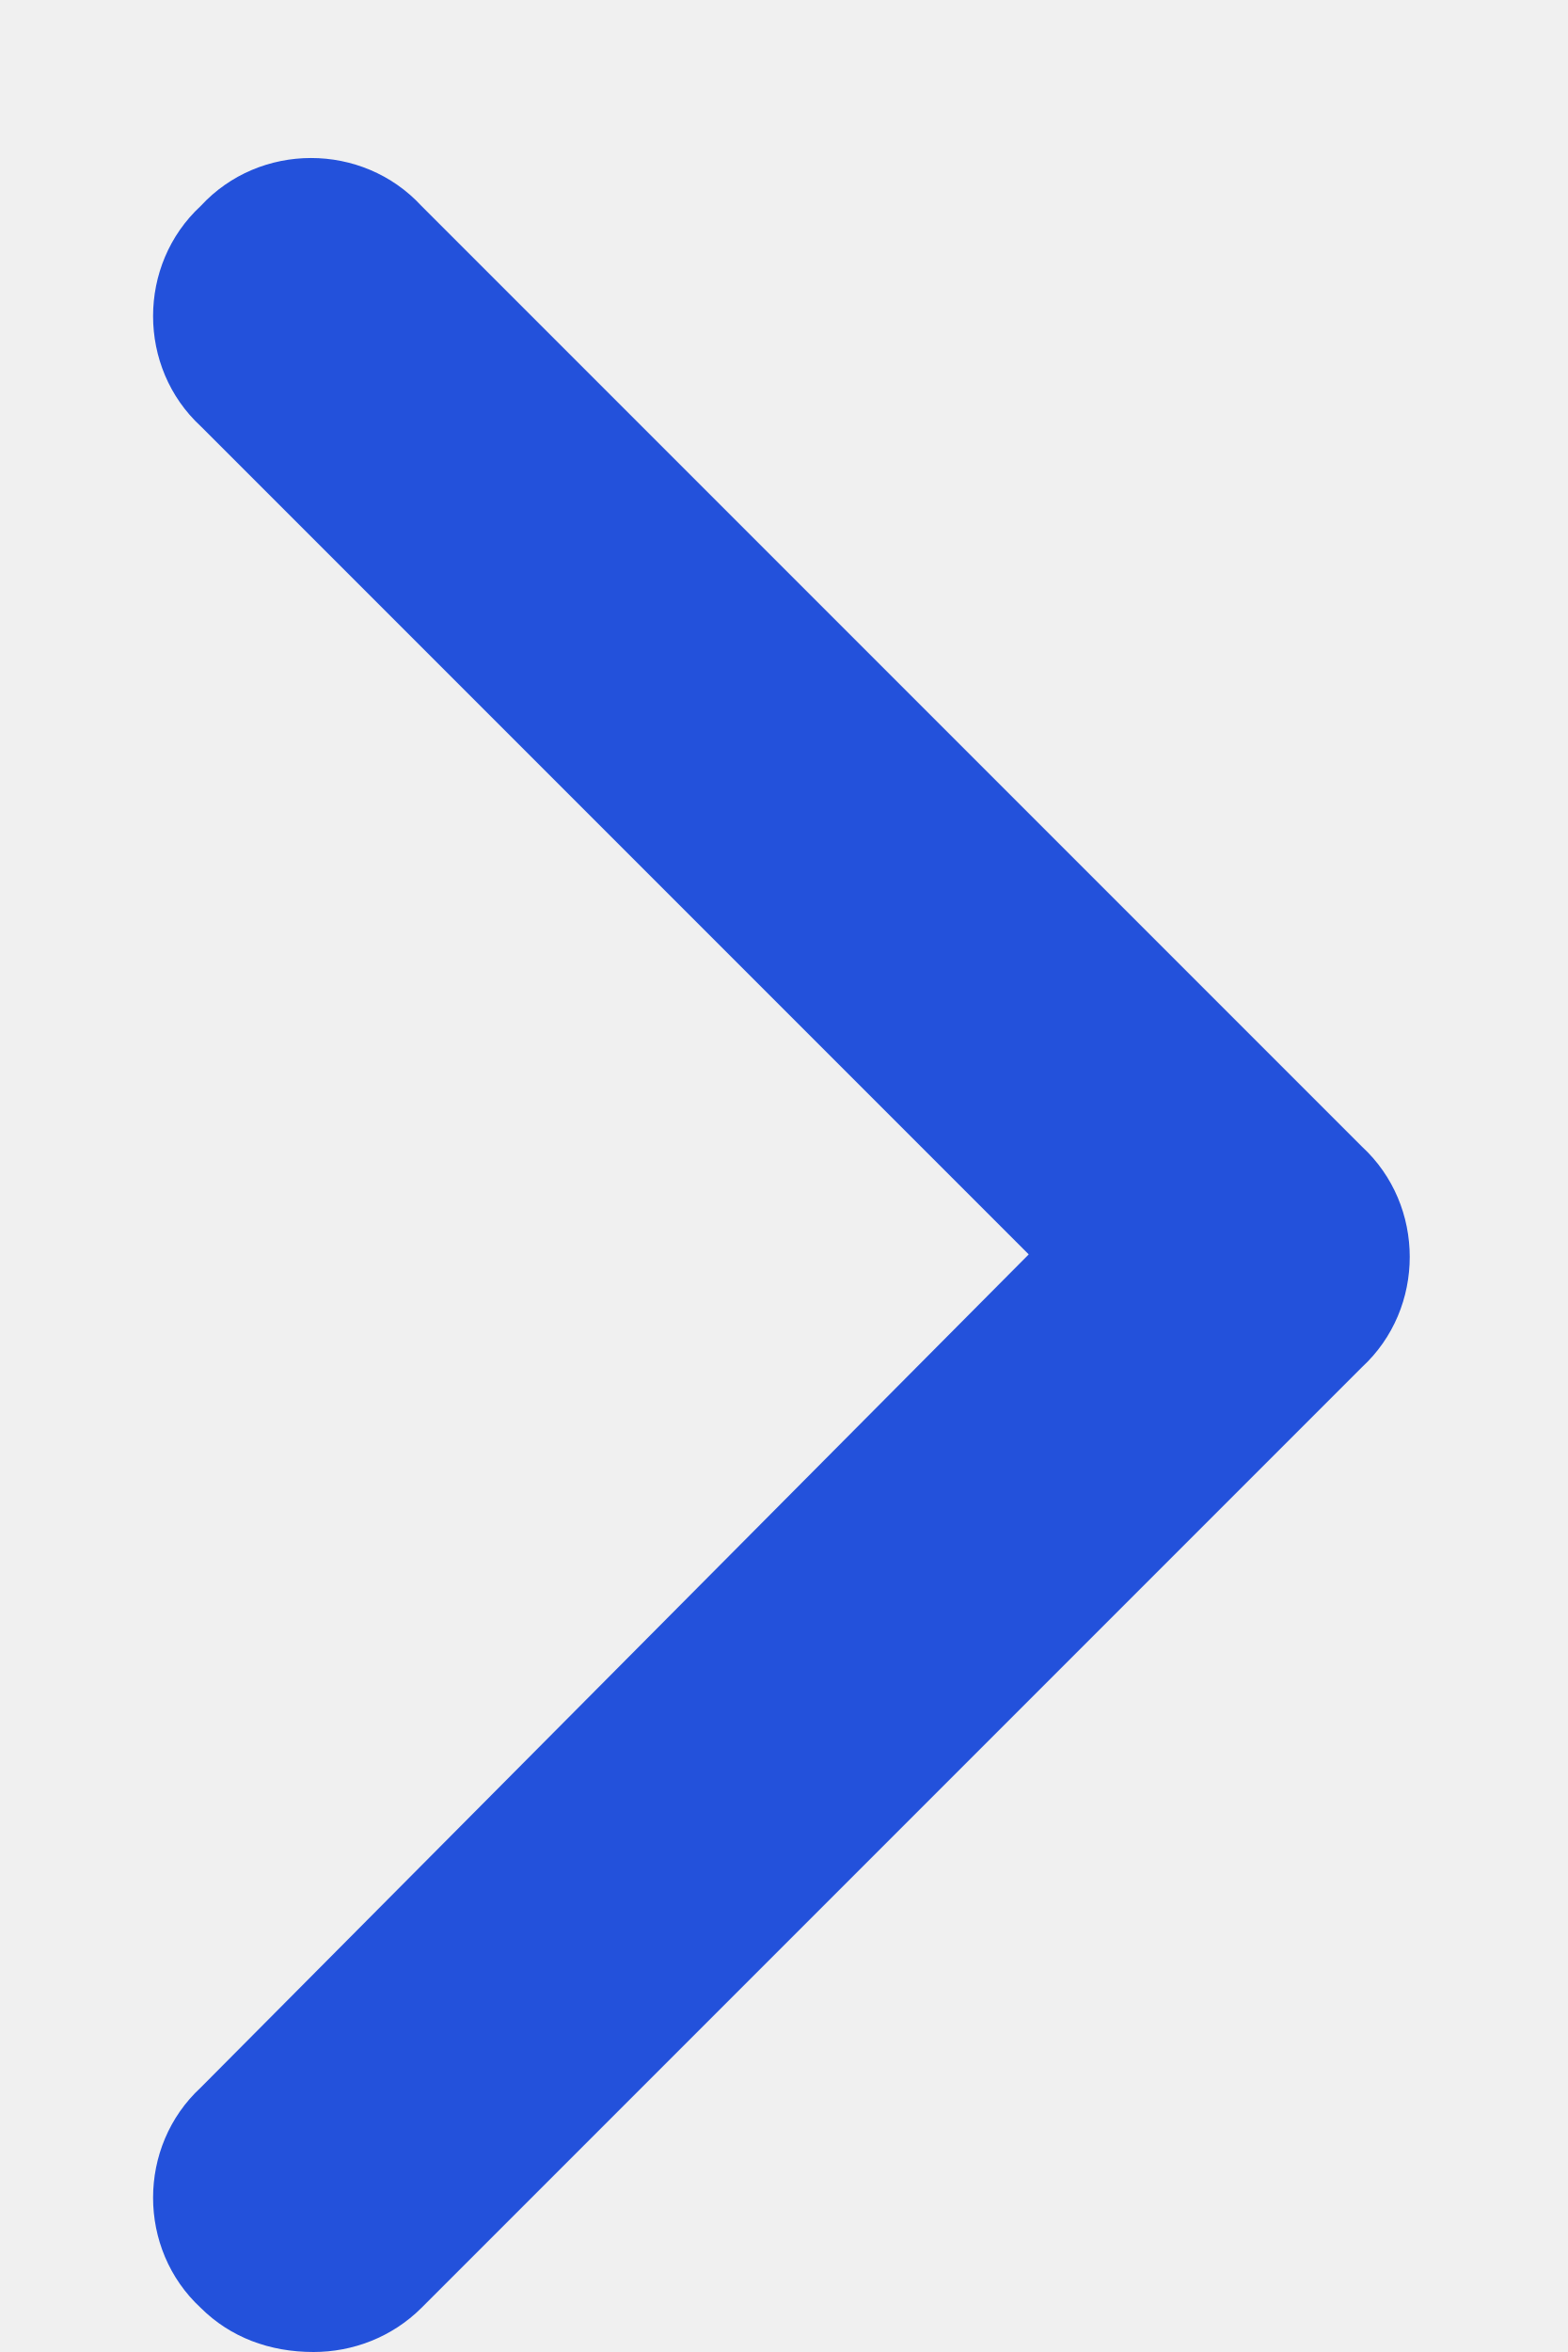
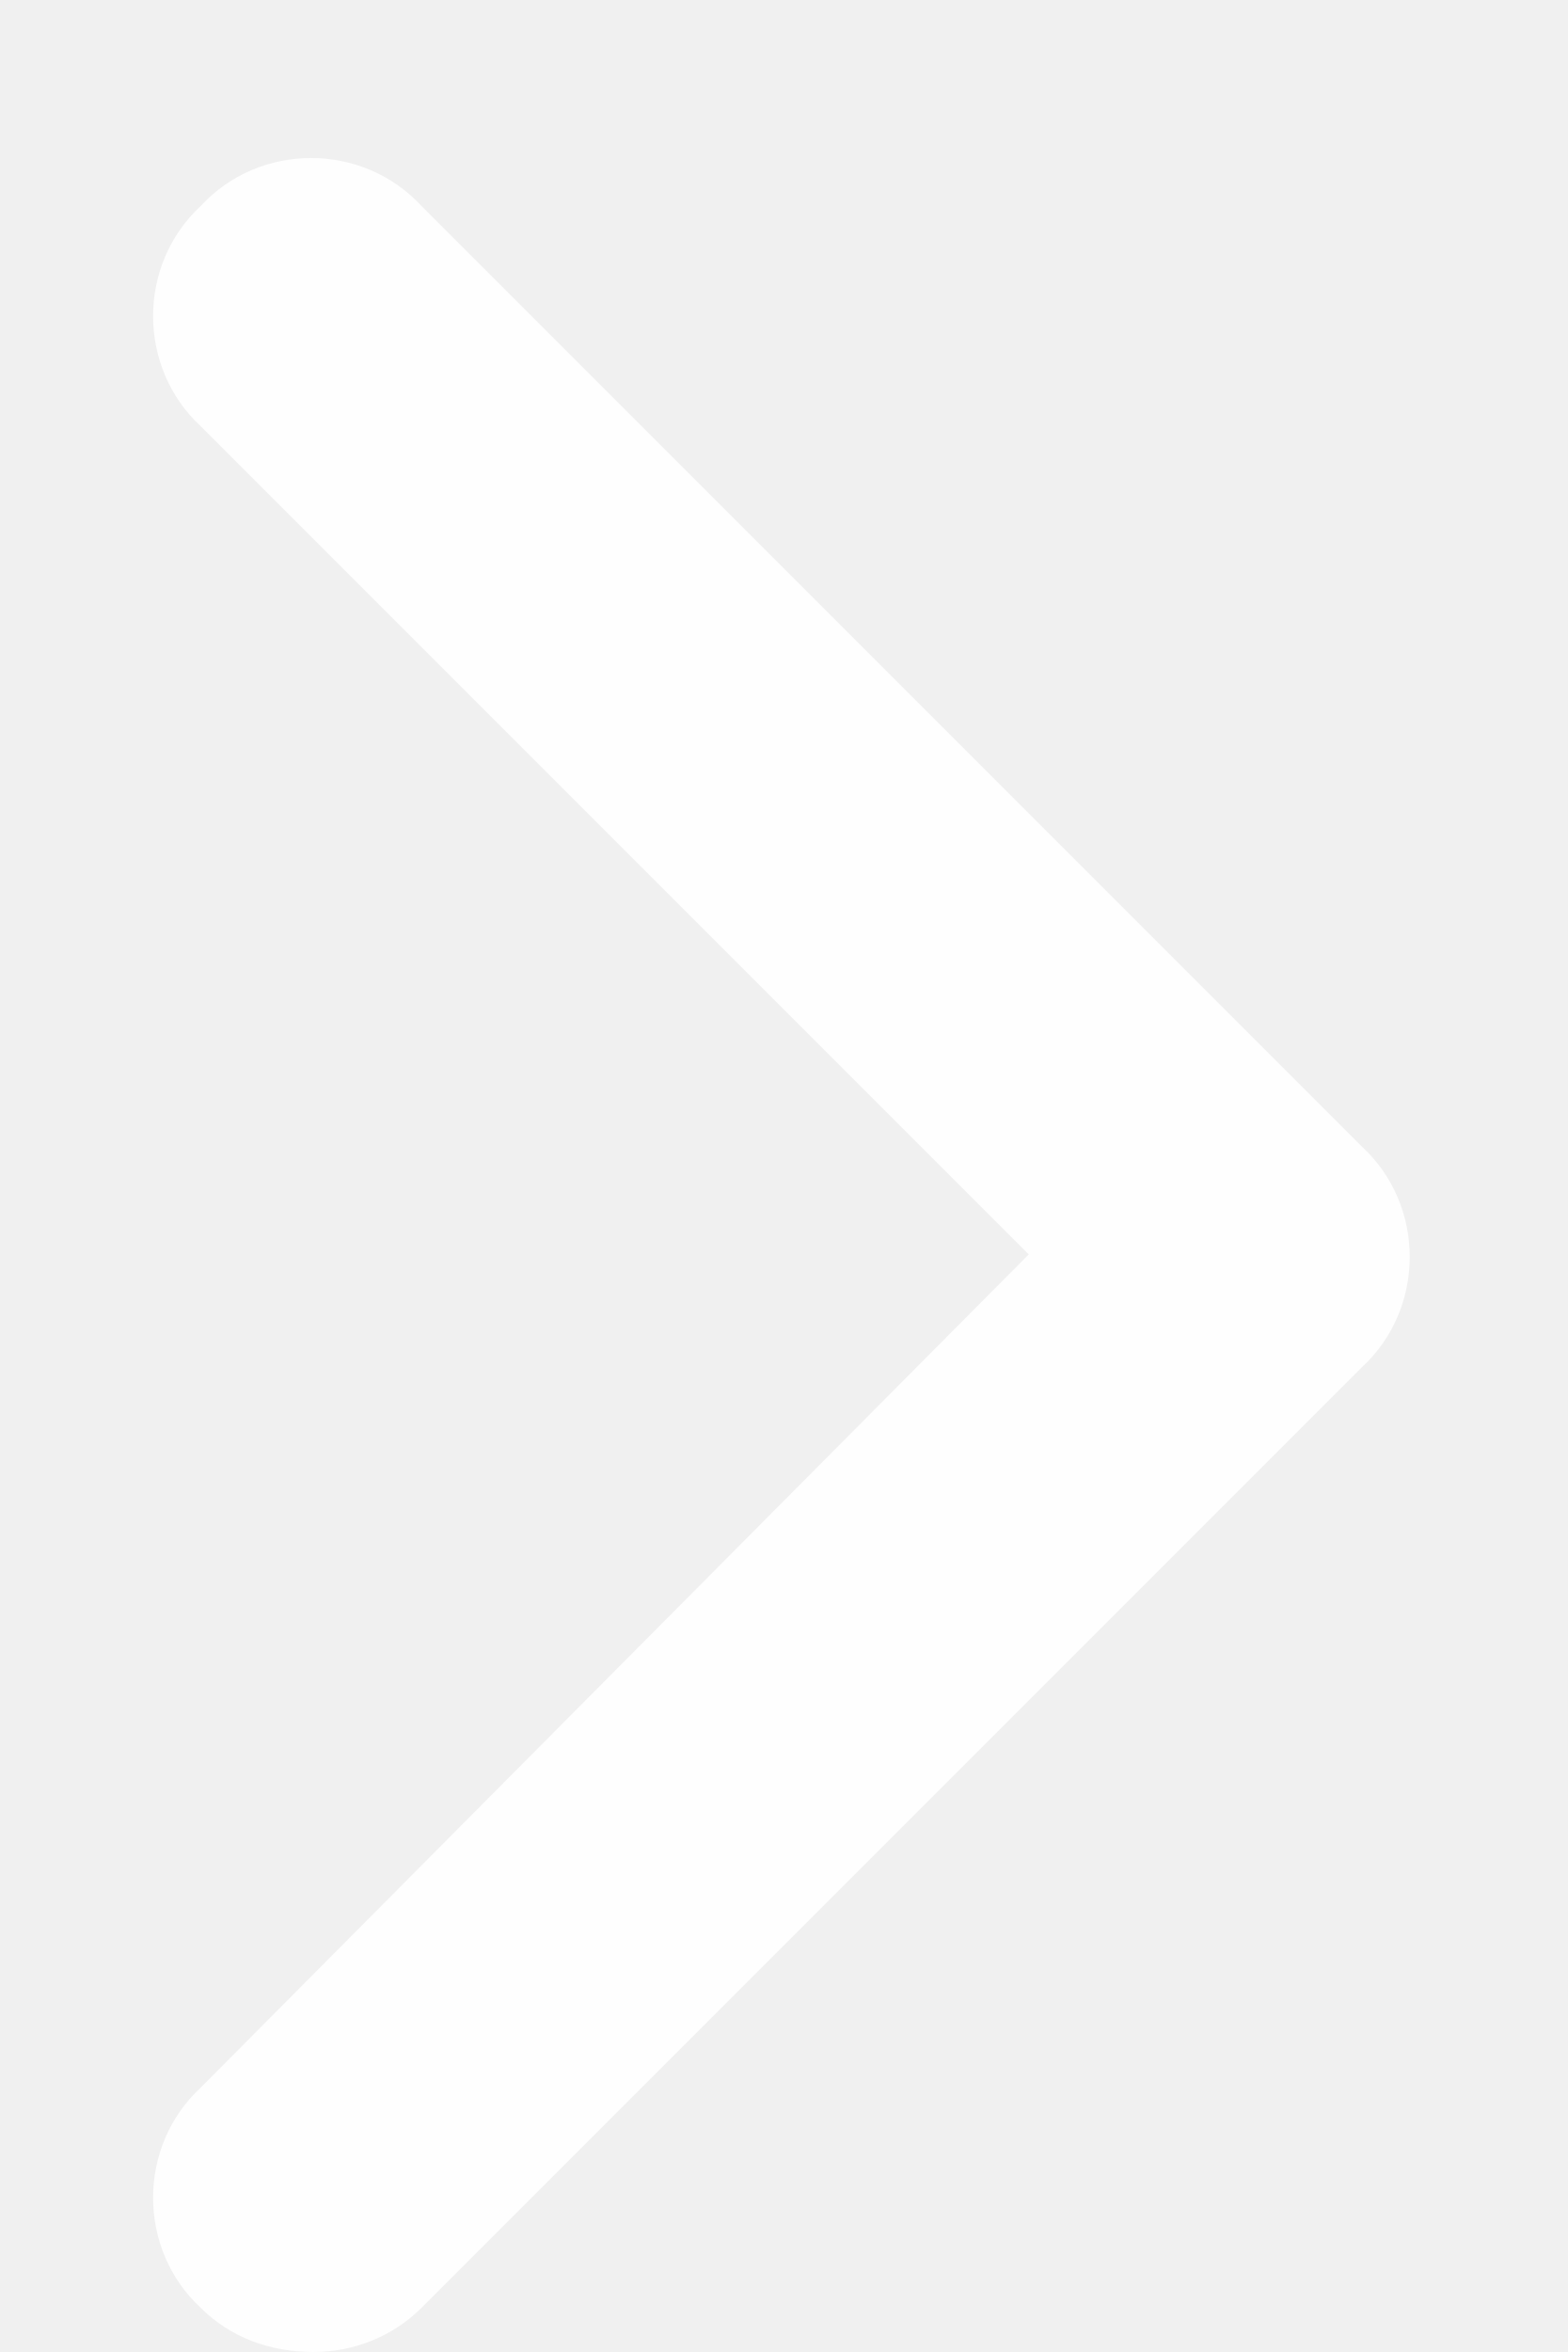
<svg xmlns="http://www.w3.org/2000/svg" width="10" height="15" viewBox="0 0 10 15" fill="none">
-   <path d="M2 15C1.719 15 1.469 14.906 1.281 14.719C0.875 14.344 0.875 13.688 1.281 13.313L6.562 8L1.281 2.719C0.875 2.344 0.875 1.688 1.281 1.313C1.656 0.906 2.312 0.906 2.688 1.313L8.688 7.313C9.094 7.688 9.094 8.344 8.688 8.719L2.688 14.719C2.5 14.906 2.25 15 2 15Z" fill="#2351DB" />
+   <path d="M2 15C1.719 15 1.469 14.906 1.281 14.719C0.875 14.344 0.875 13.688 1.281 13.313L6.562 8L1.281 2.719C0.875 2.344 0.875 1.688 1.281 1.313C1.656 0.906 2.312 0.906 2.688 1.313L8.688 7.313C9.094 7.688 9.094 8.344 8.688 8.719L2.688 14.719C2.5 14.906 2.25 15 2 15Z" fill="#FFFFFF" fill-opacity="0.9" />
</svg>
